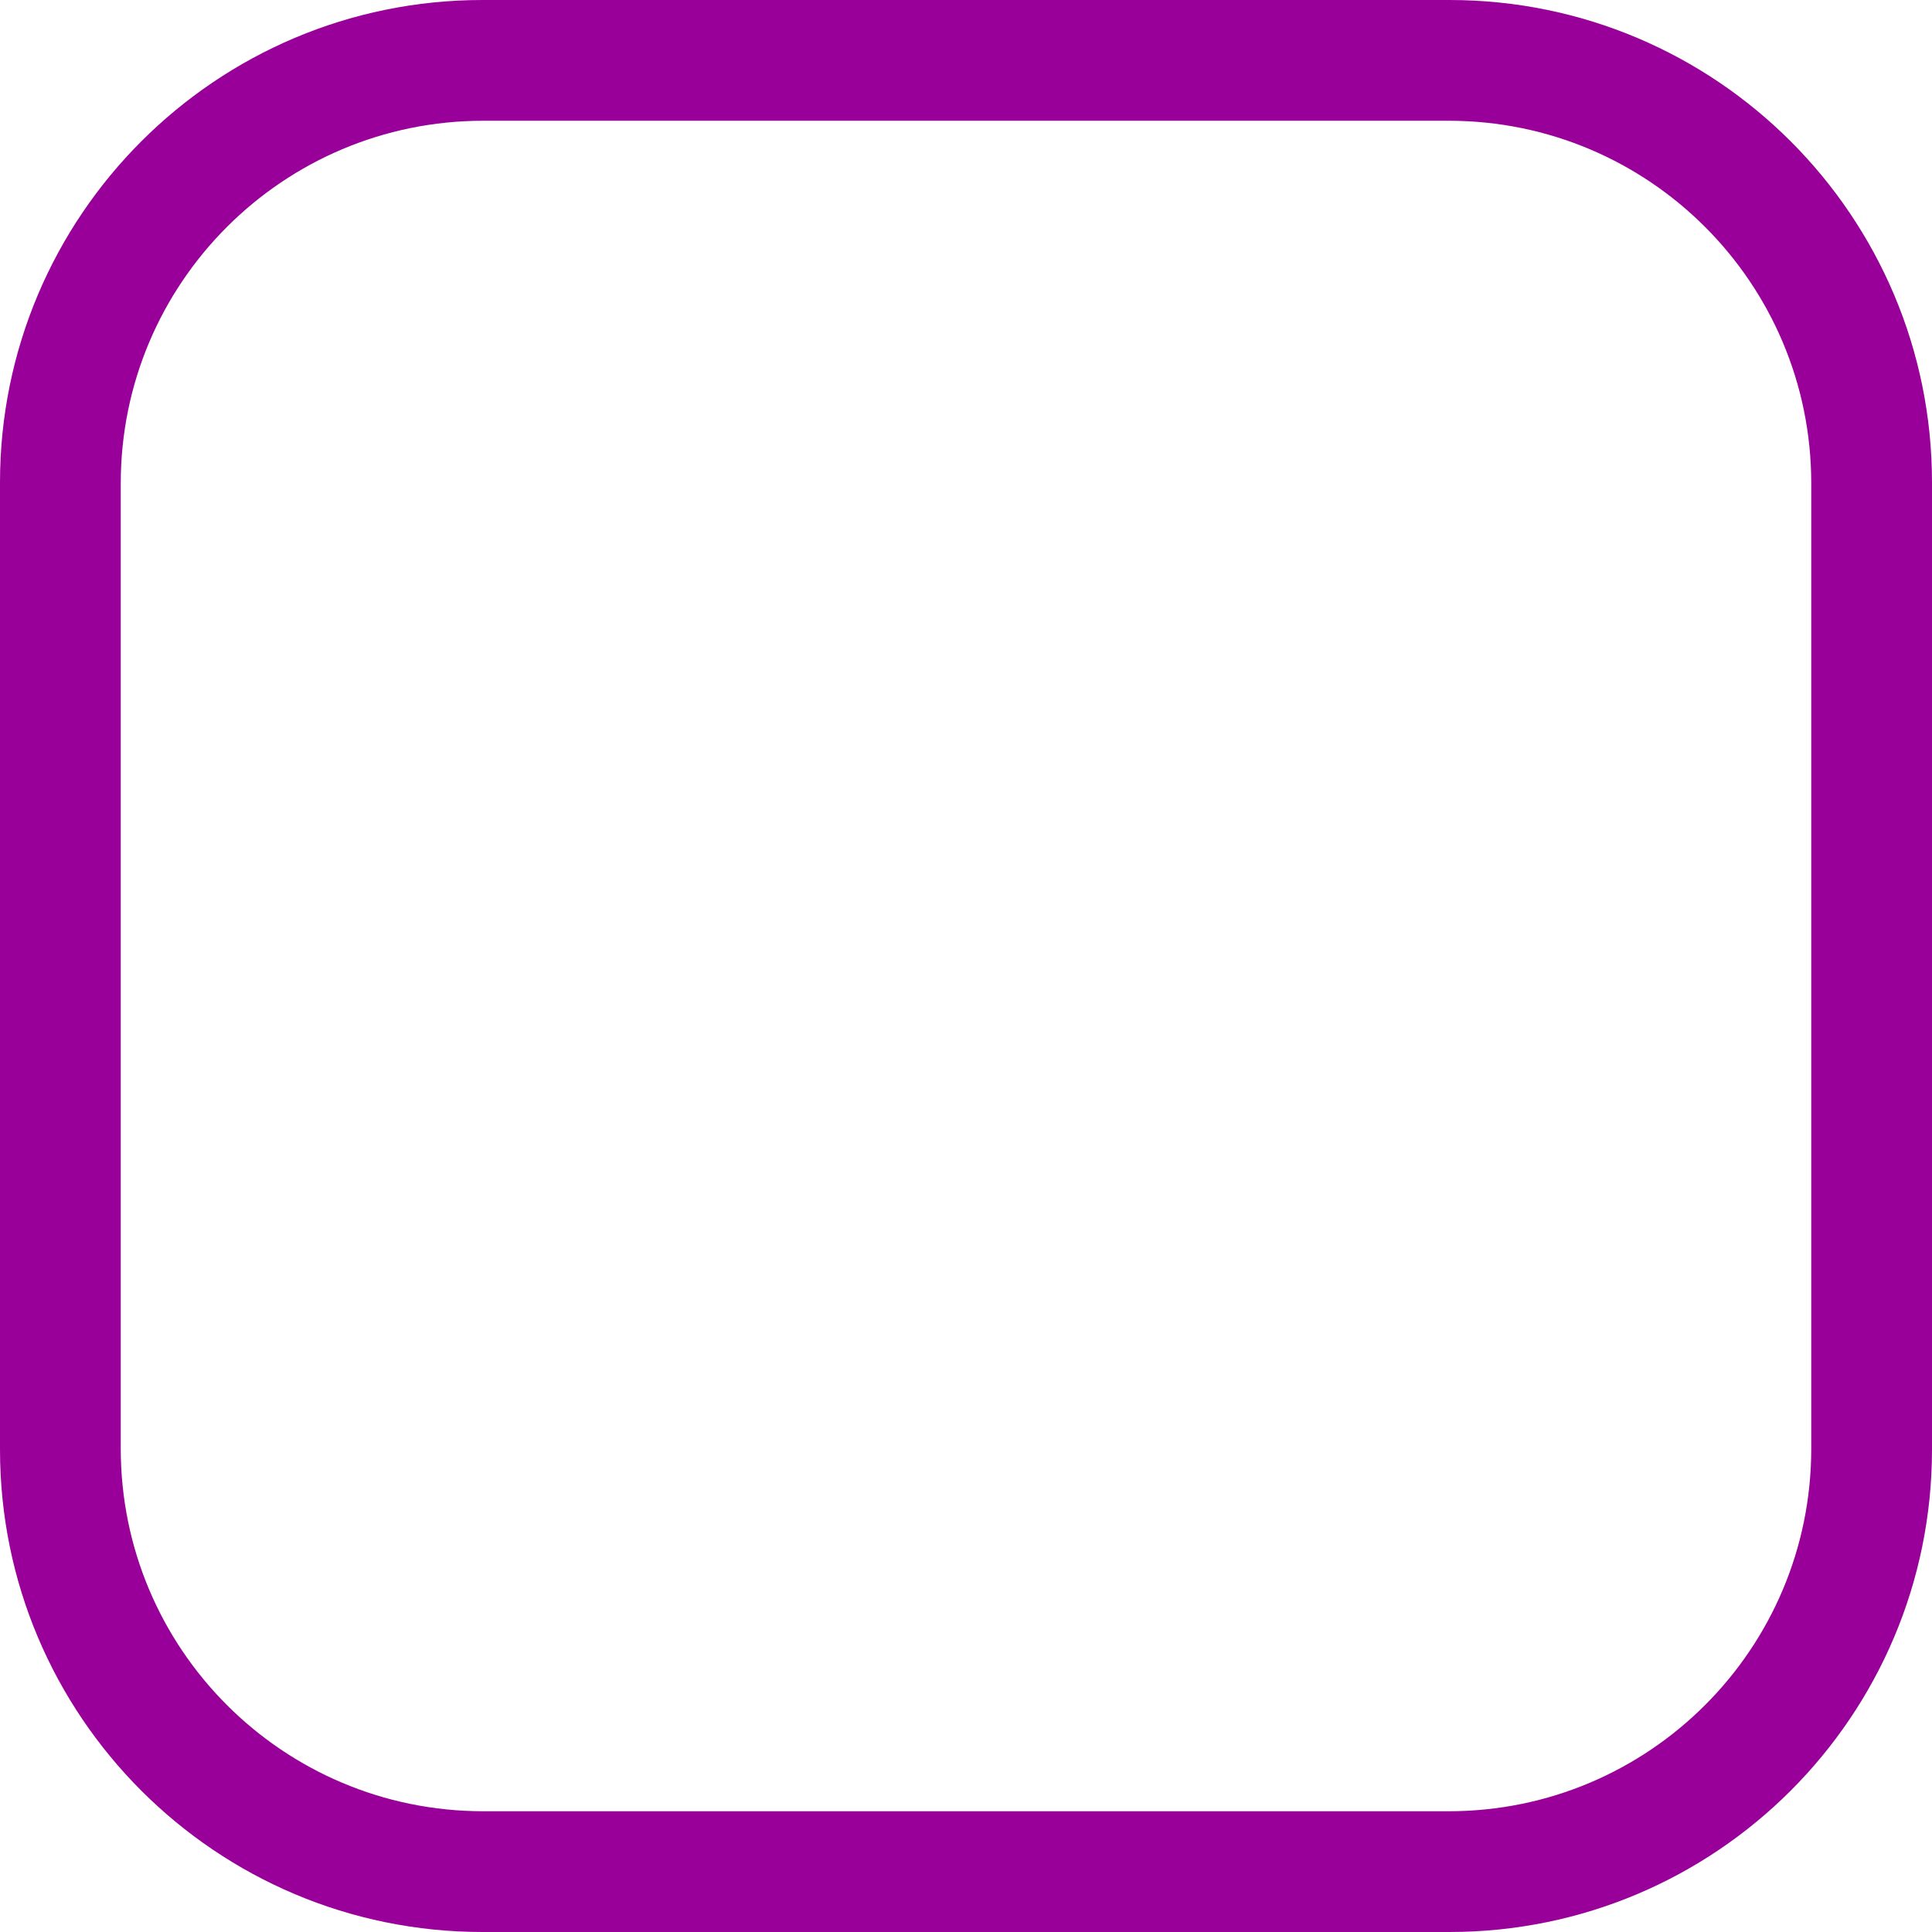
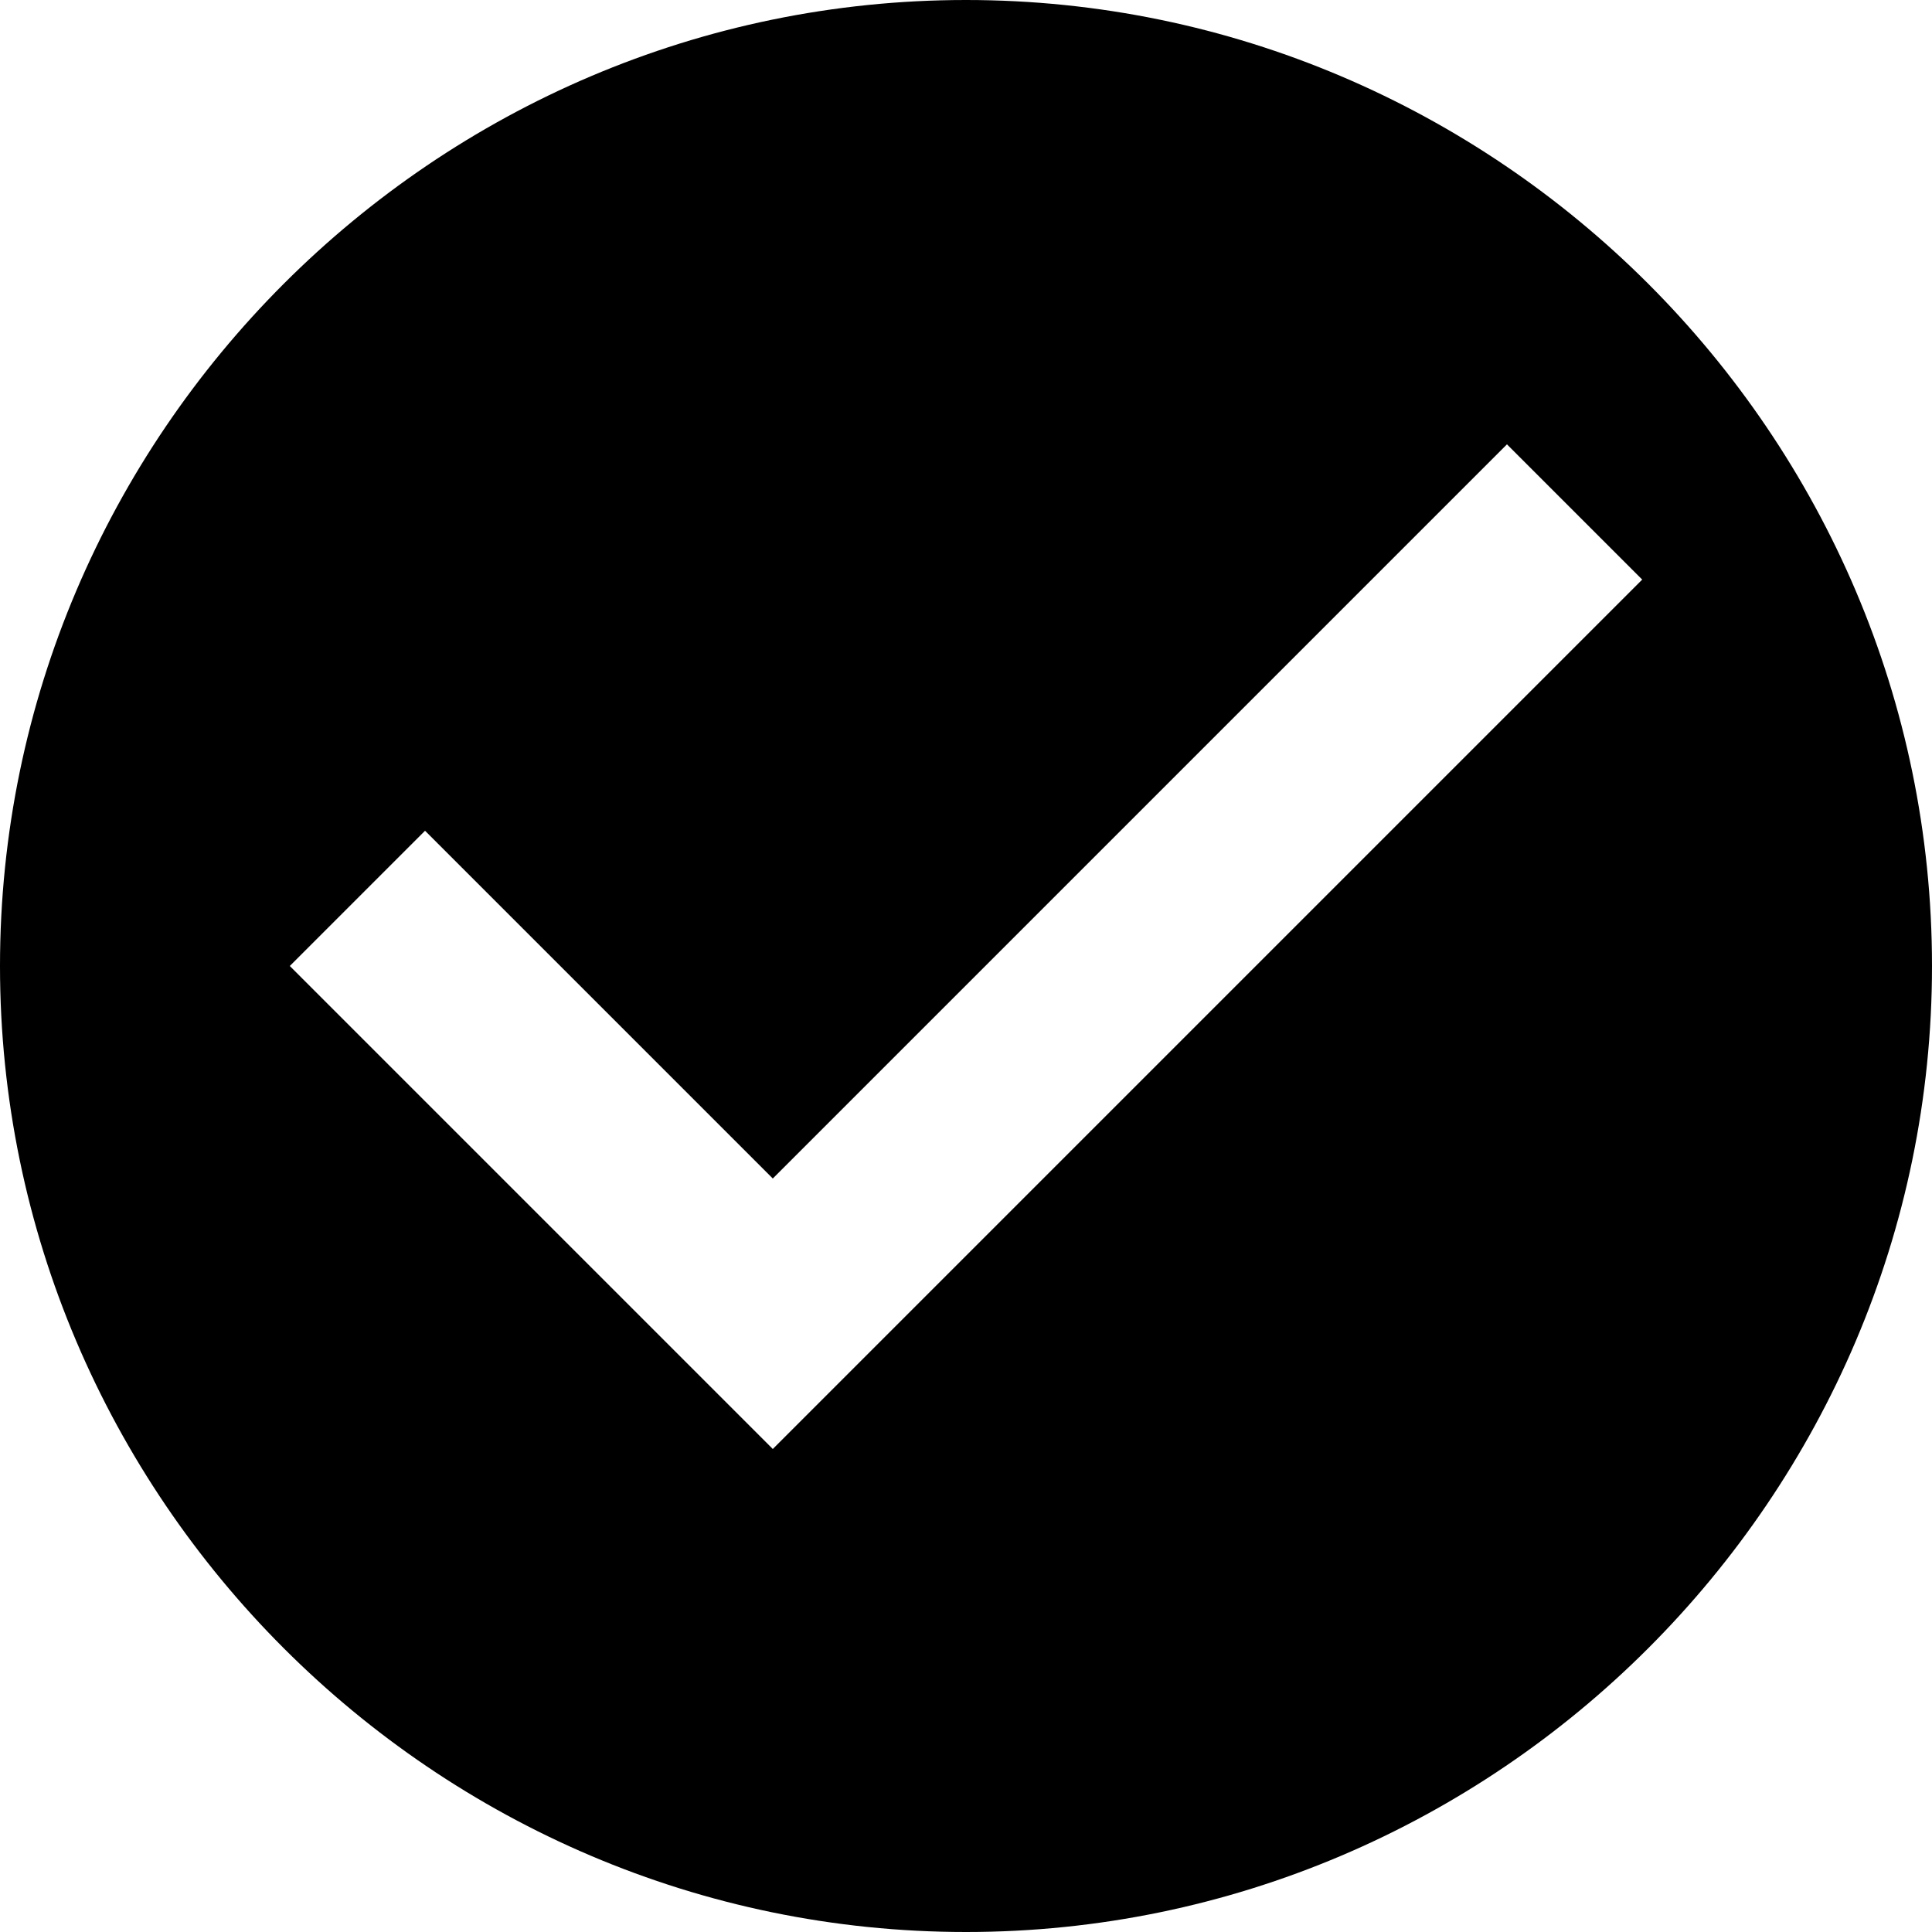
- <svg xmlns="http://www.w3.org/2000/svg" version="1.1" id="Capa_1" x="0px" y="0px" viewBox="0 0 16 16" style="enable-background:new 0 0 16 16;" xml:space="preserve">
+ <svg xmlns="http://www.w3.org/2000/svg" version="1.1" id="Capa_1" x="0px" y="0px" width="510px" height="510px" viewBox="0 0 510 510" style="enable-background:new 0 0 510 510;" xml:space="preserve">
  <g>
-     <path style="fill:#909;" d="M12.004,0H3.996C1.789,0,0,1.789,0,3.996v8.008C0,14.211,1.789,16,3.996,16h8.008   C14.211,16,16,14.211,16,12.004V3.996C16,1.789,14.211,0,12.004,0z M15,11.997C15,13.657,13.655,15,11.997,15H4.003   C2.343,15,1,13.655,1,11.997V4.003C1,2.343,2.345,1,4.003,1h7.994C13.657,1,15,2.345,15,4.003V11.997z" />
+     <g id="check-circle">
+       <path d="M255,0C114.75,0,0,114.75,0,255s114.75,255,255,255s255-114.75,255-255S395.25,0,255,0z M204,382.5L76.5,255l35.7-35.7    l91.8,91.8l193.8-193.8l35.7,35.7L204,382.5z" />
+     </g>
  </g>
+   <g>
+ </g>
+   <g>
+ </g>
+   <g>
+ </g>
+   <g>
+ </g>
+   <g>
+ </g>
+   <g>
+ </g>
+   <g>
+ </g>
+   <g>
+ </g>
+   <g>
+ </g>
+   <g>
+ </g>
+   <g>
+ </g>
+   <g>
+ </g>
+   <g>
+ </g>
+   <g>
+ </g>
+   <g>
+ </g>
</svg>
